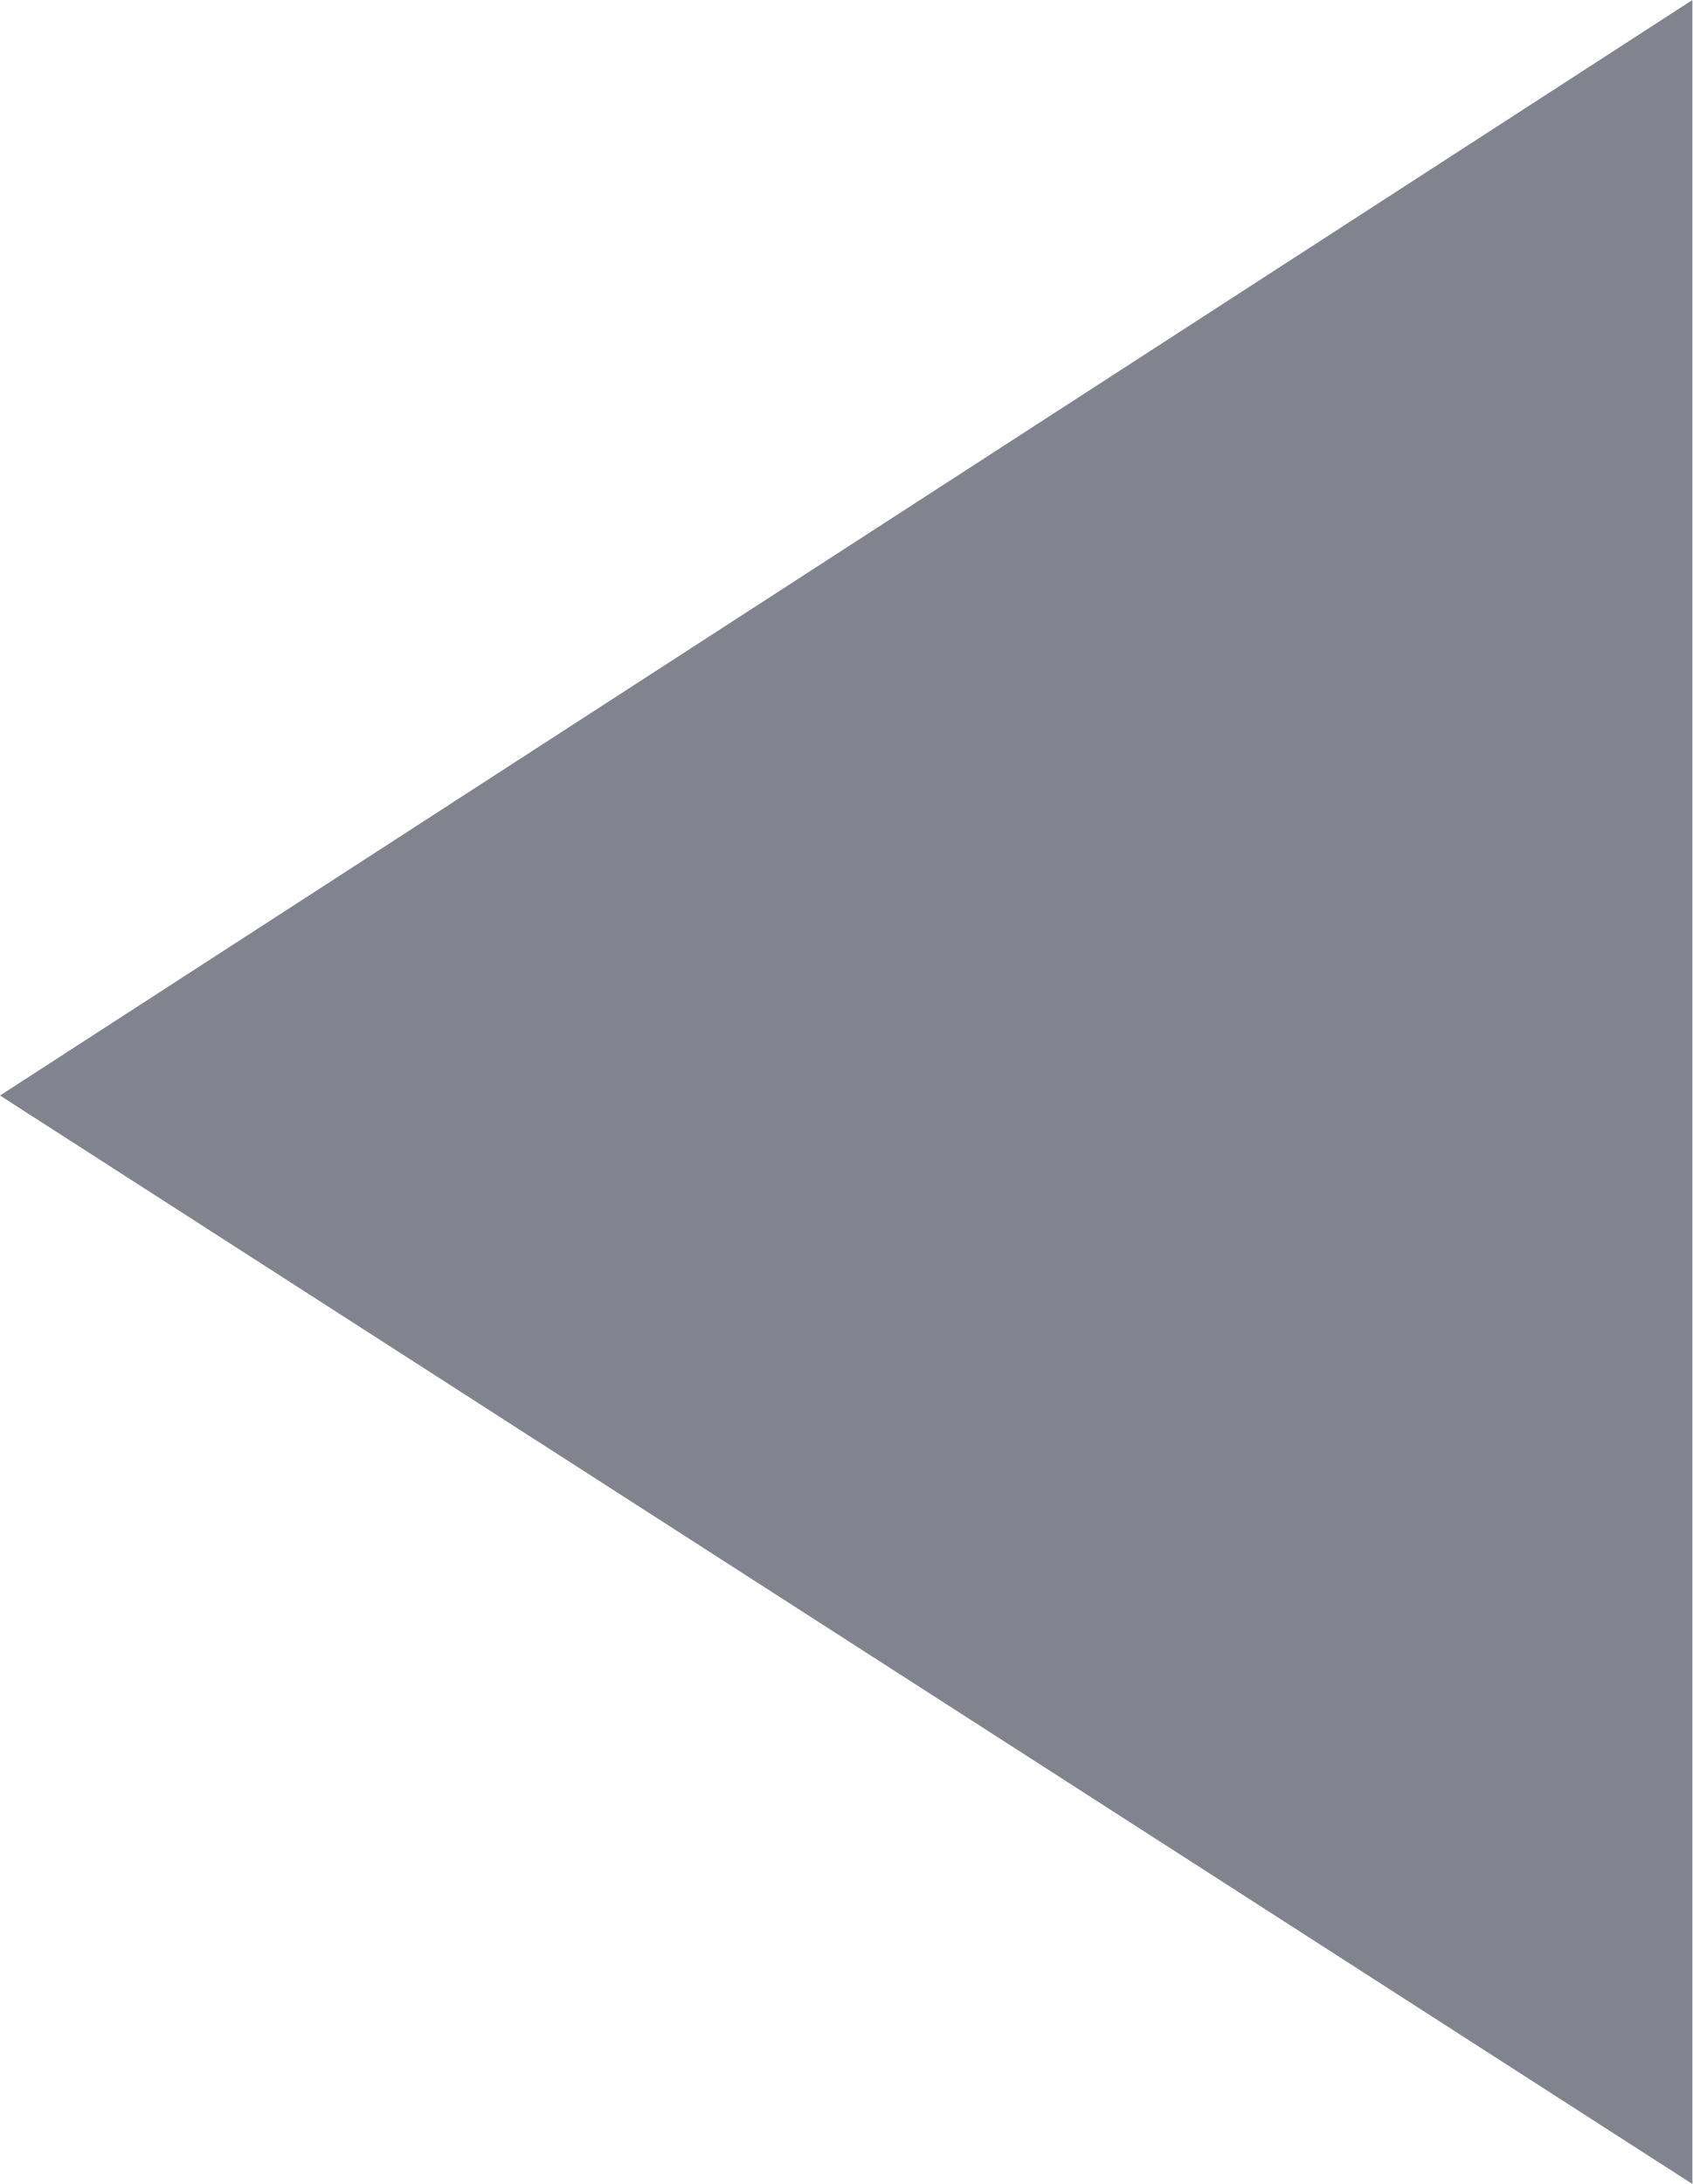
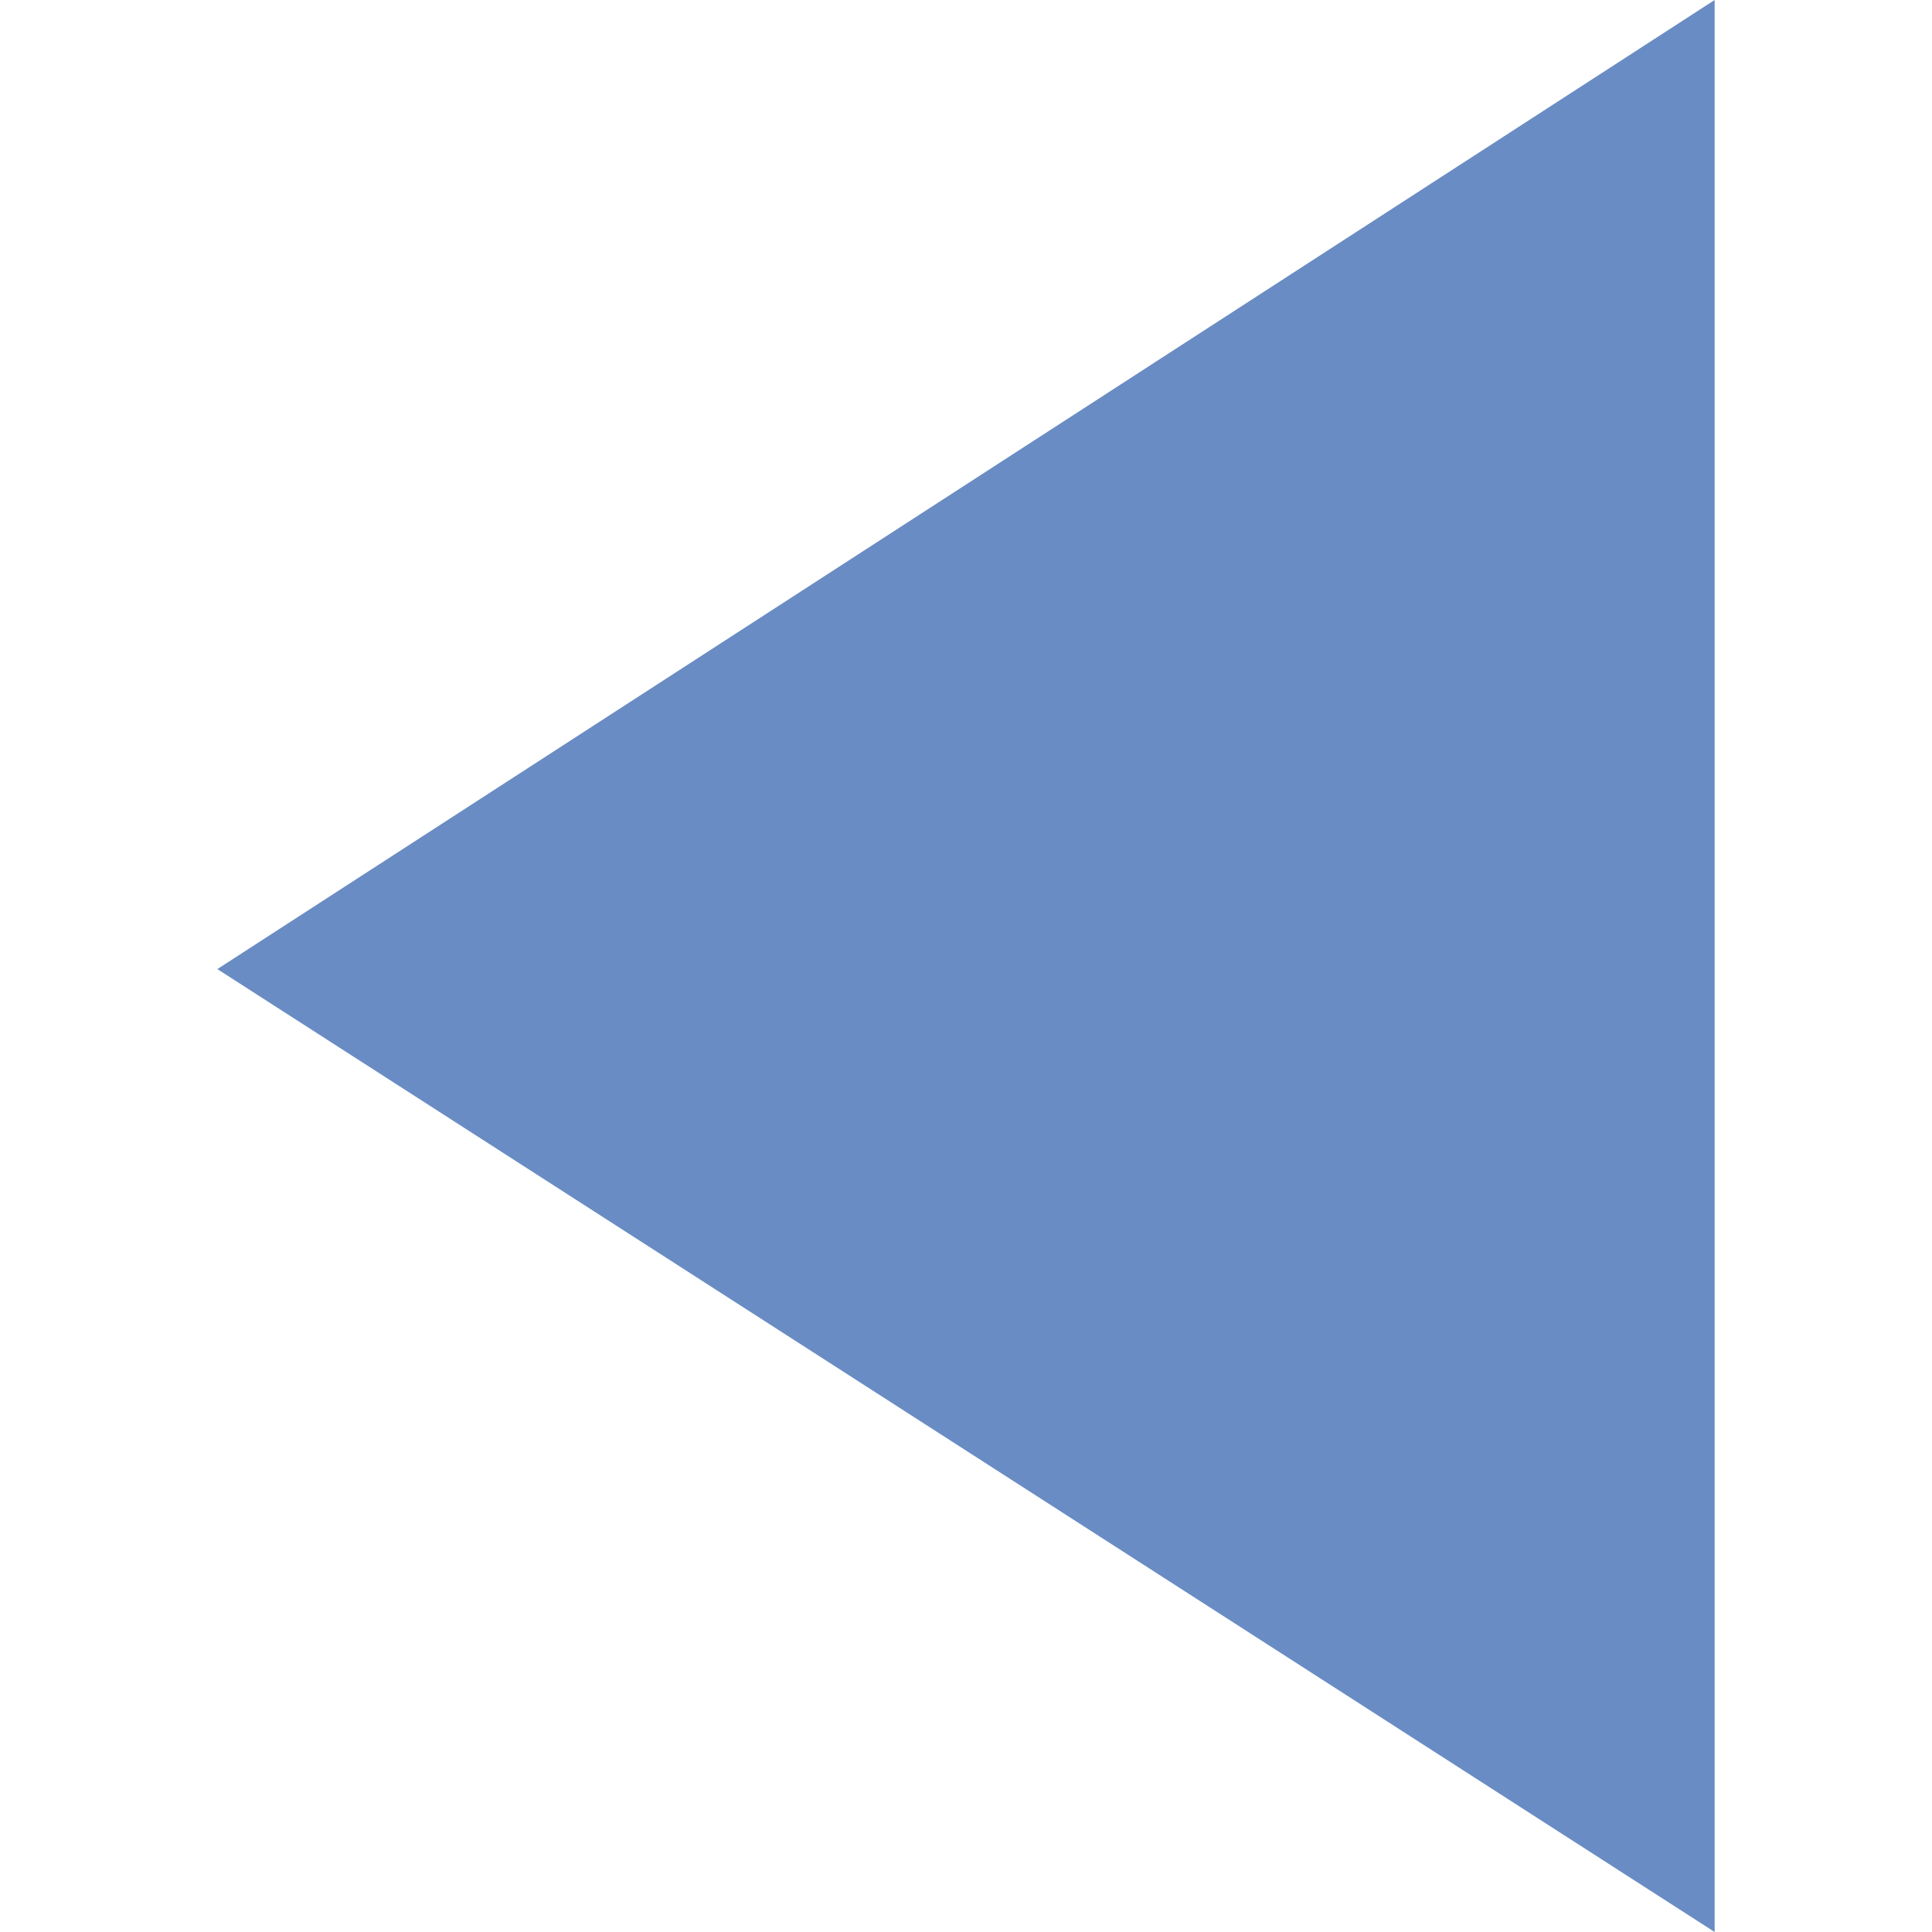
- <svg xmlns="http://www.w3.org/2000/svg" version="1.1" id="Layer_1" x="0px" y="0px" viewBox="0 0 24.1 31.1" enable-background="new 0 0 24.1 31.1" xml:space="preserve">
-   <polygon fill="#81848E" points="24.1,31.1 0,15.6 24.1,0 " />
+ <svg xmlns="http://www.w3.org/2000/svg" version="1.1" id="Layer_1" x="0px" y="0px" viewBox="0 0 1000 1000" enable-background="new 0 0 1000 1000" xml:space="preserve">
+   <polygon fill="#6A8CC4" points="887.5,1000 112.5,501.6 887.5,0 " />
</svg>
